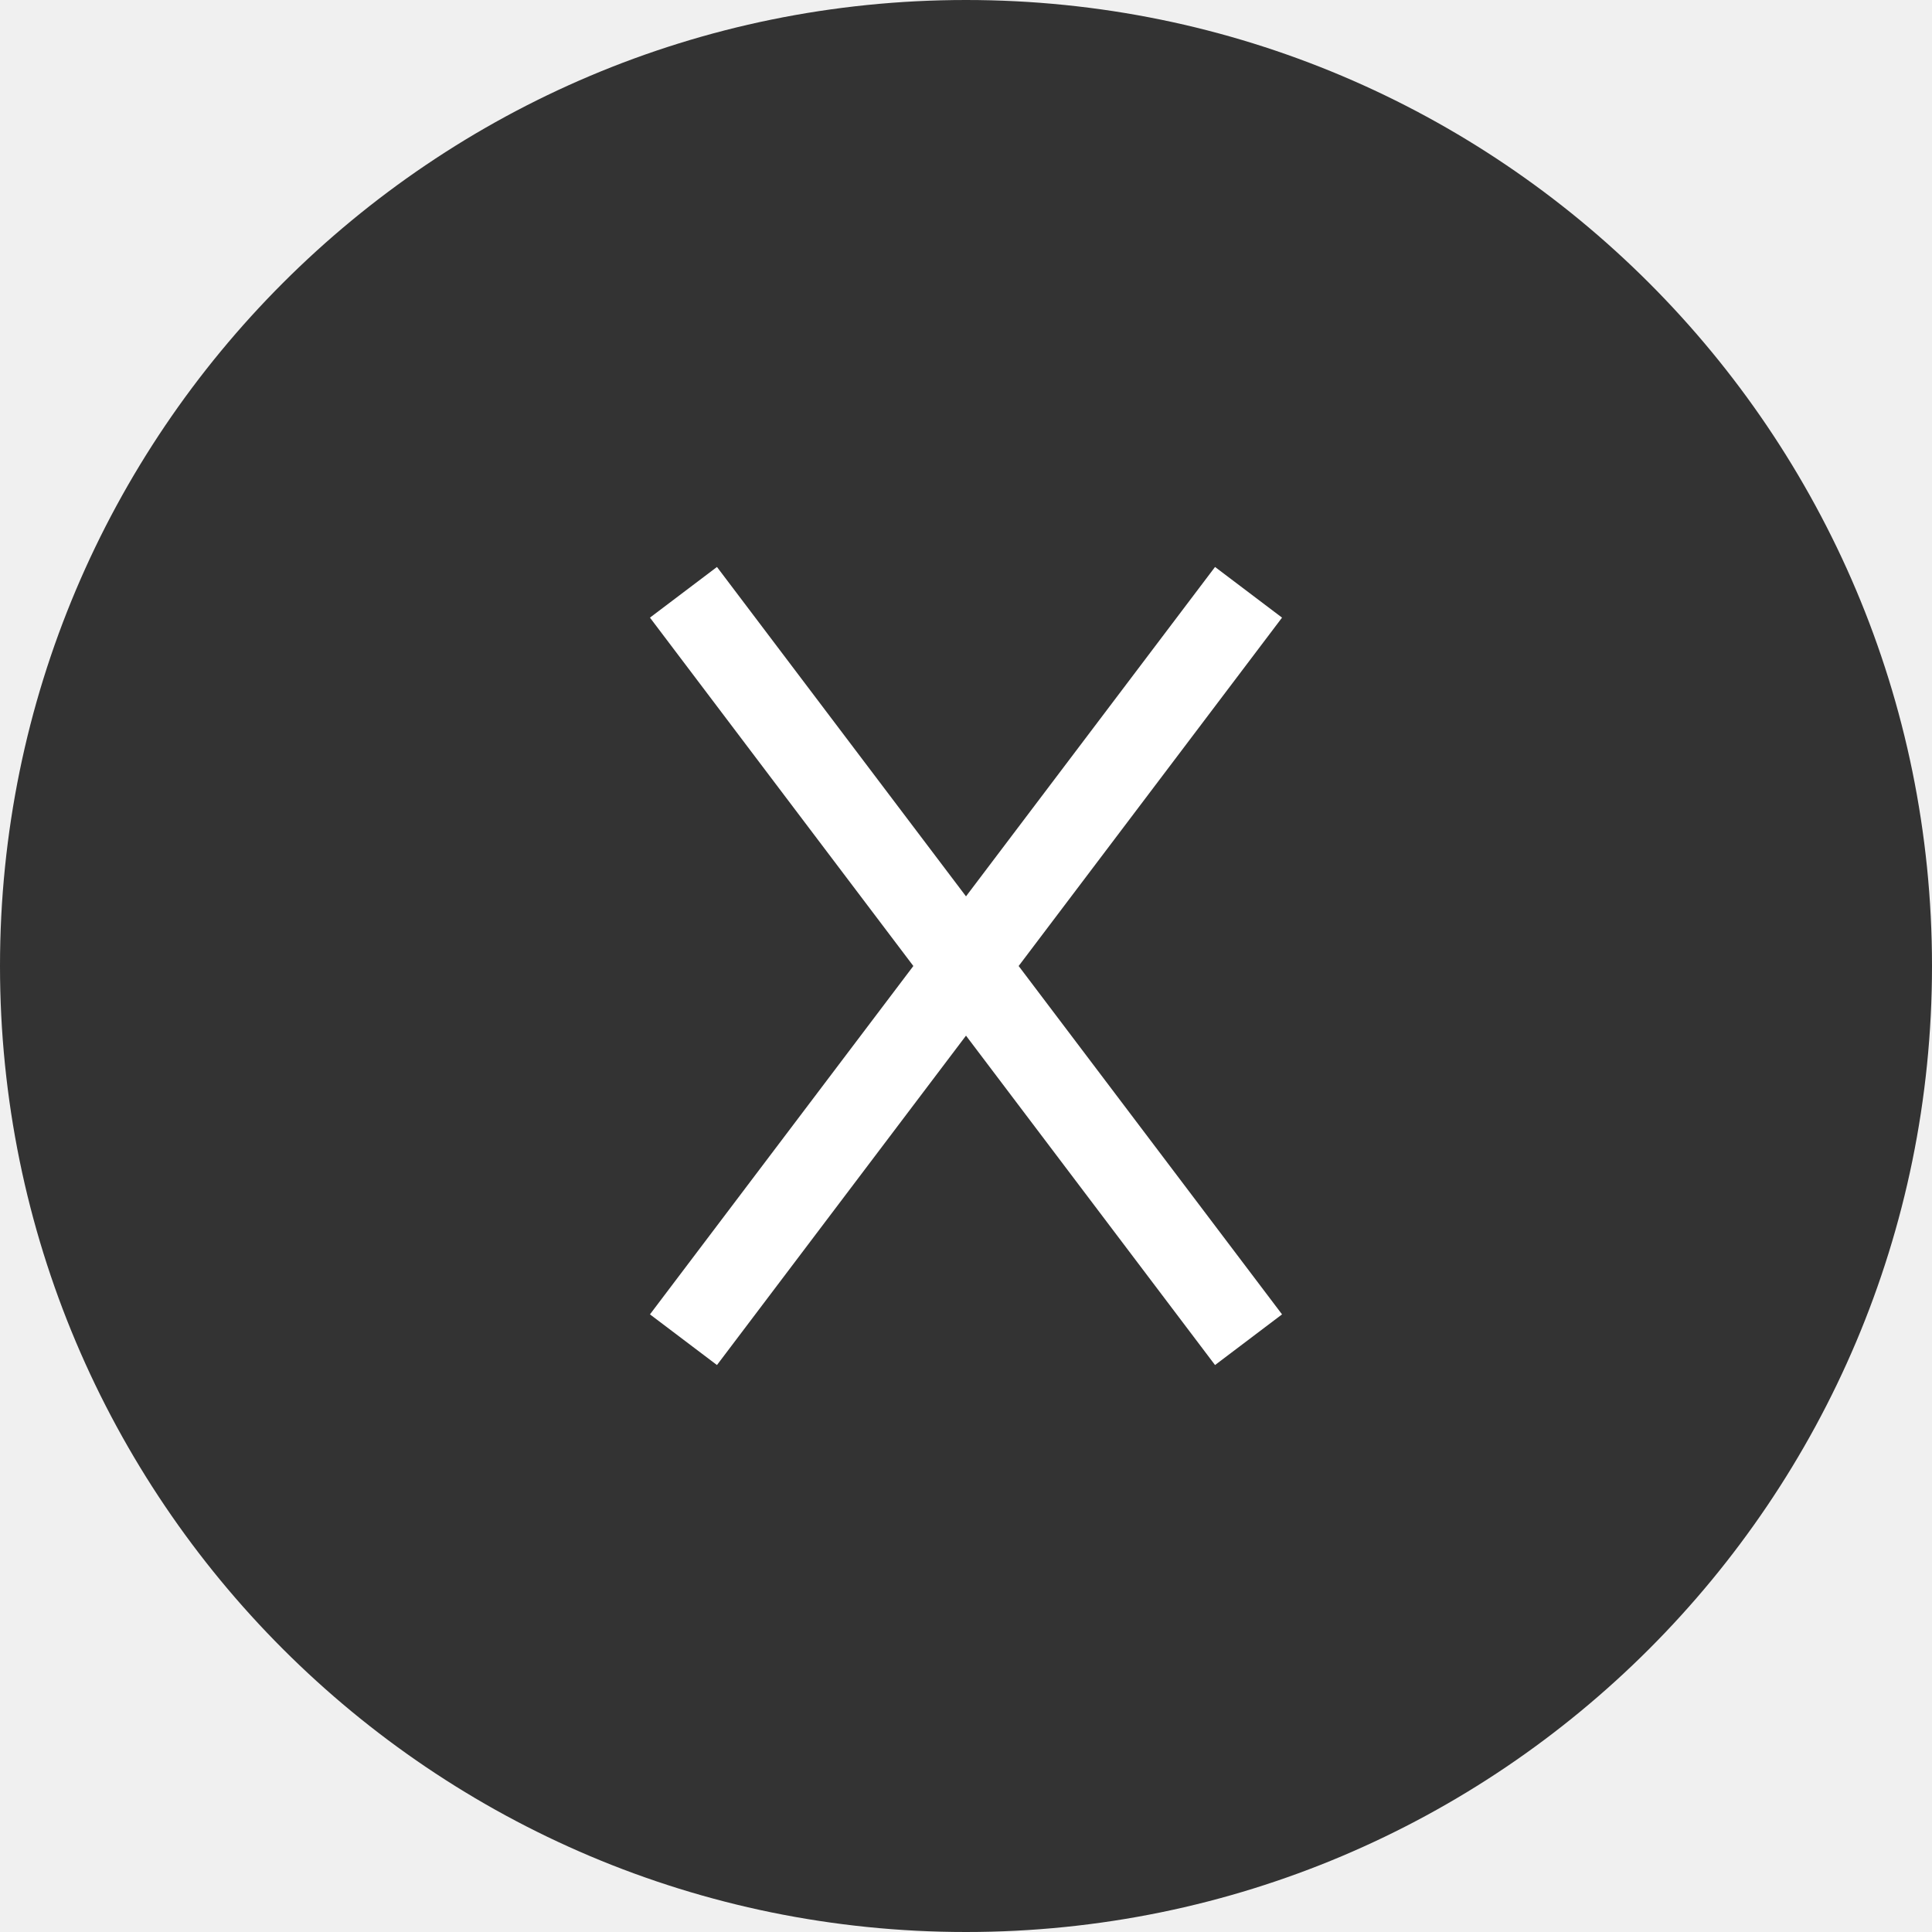
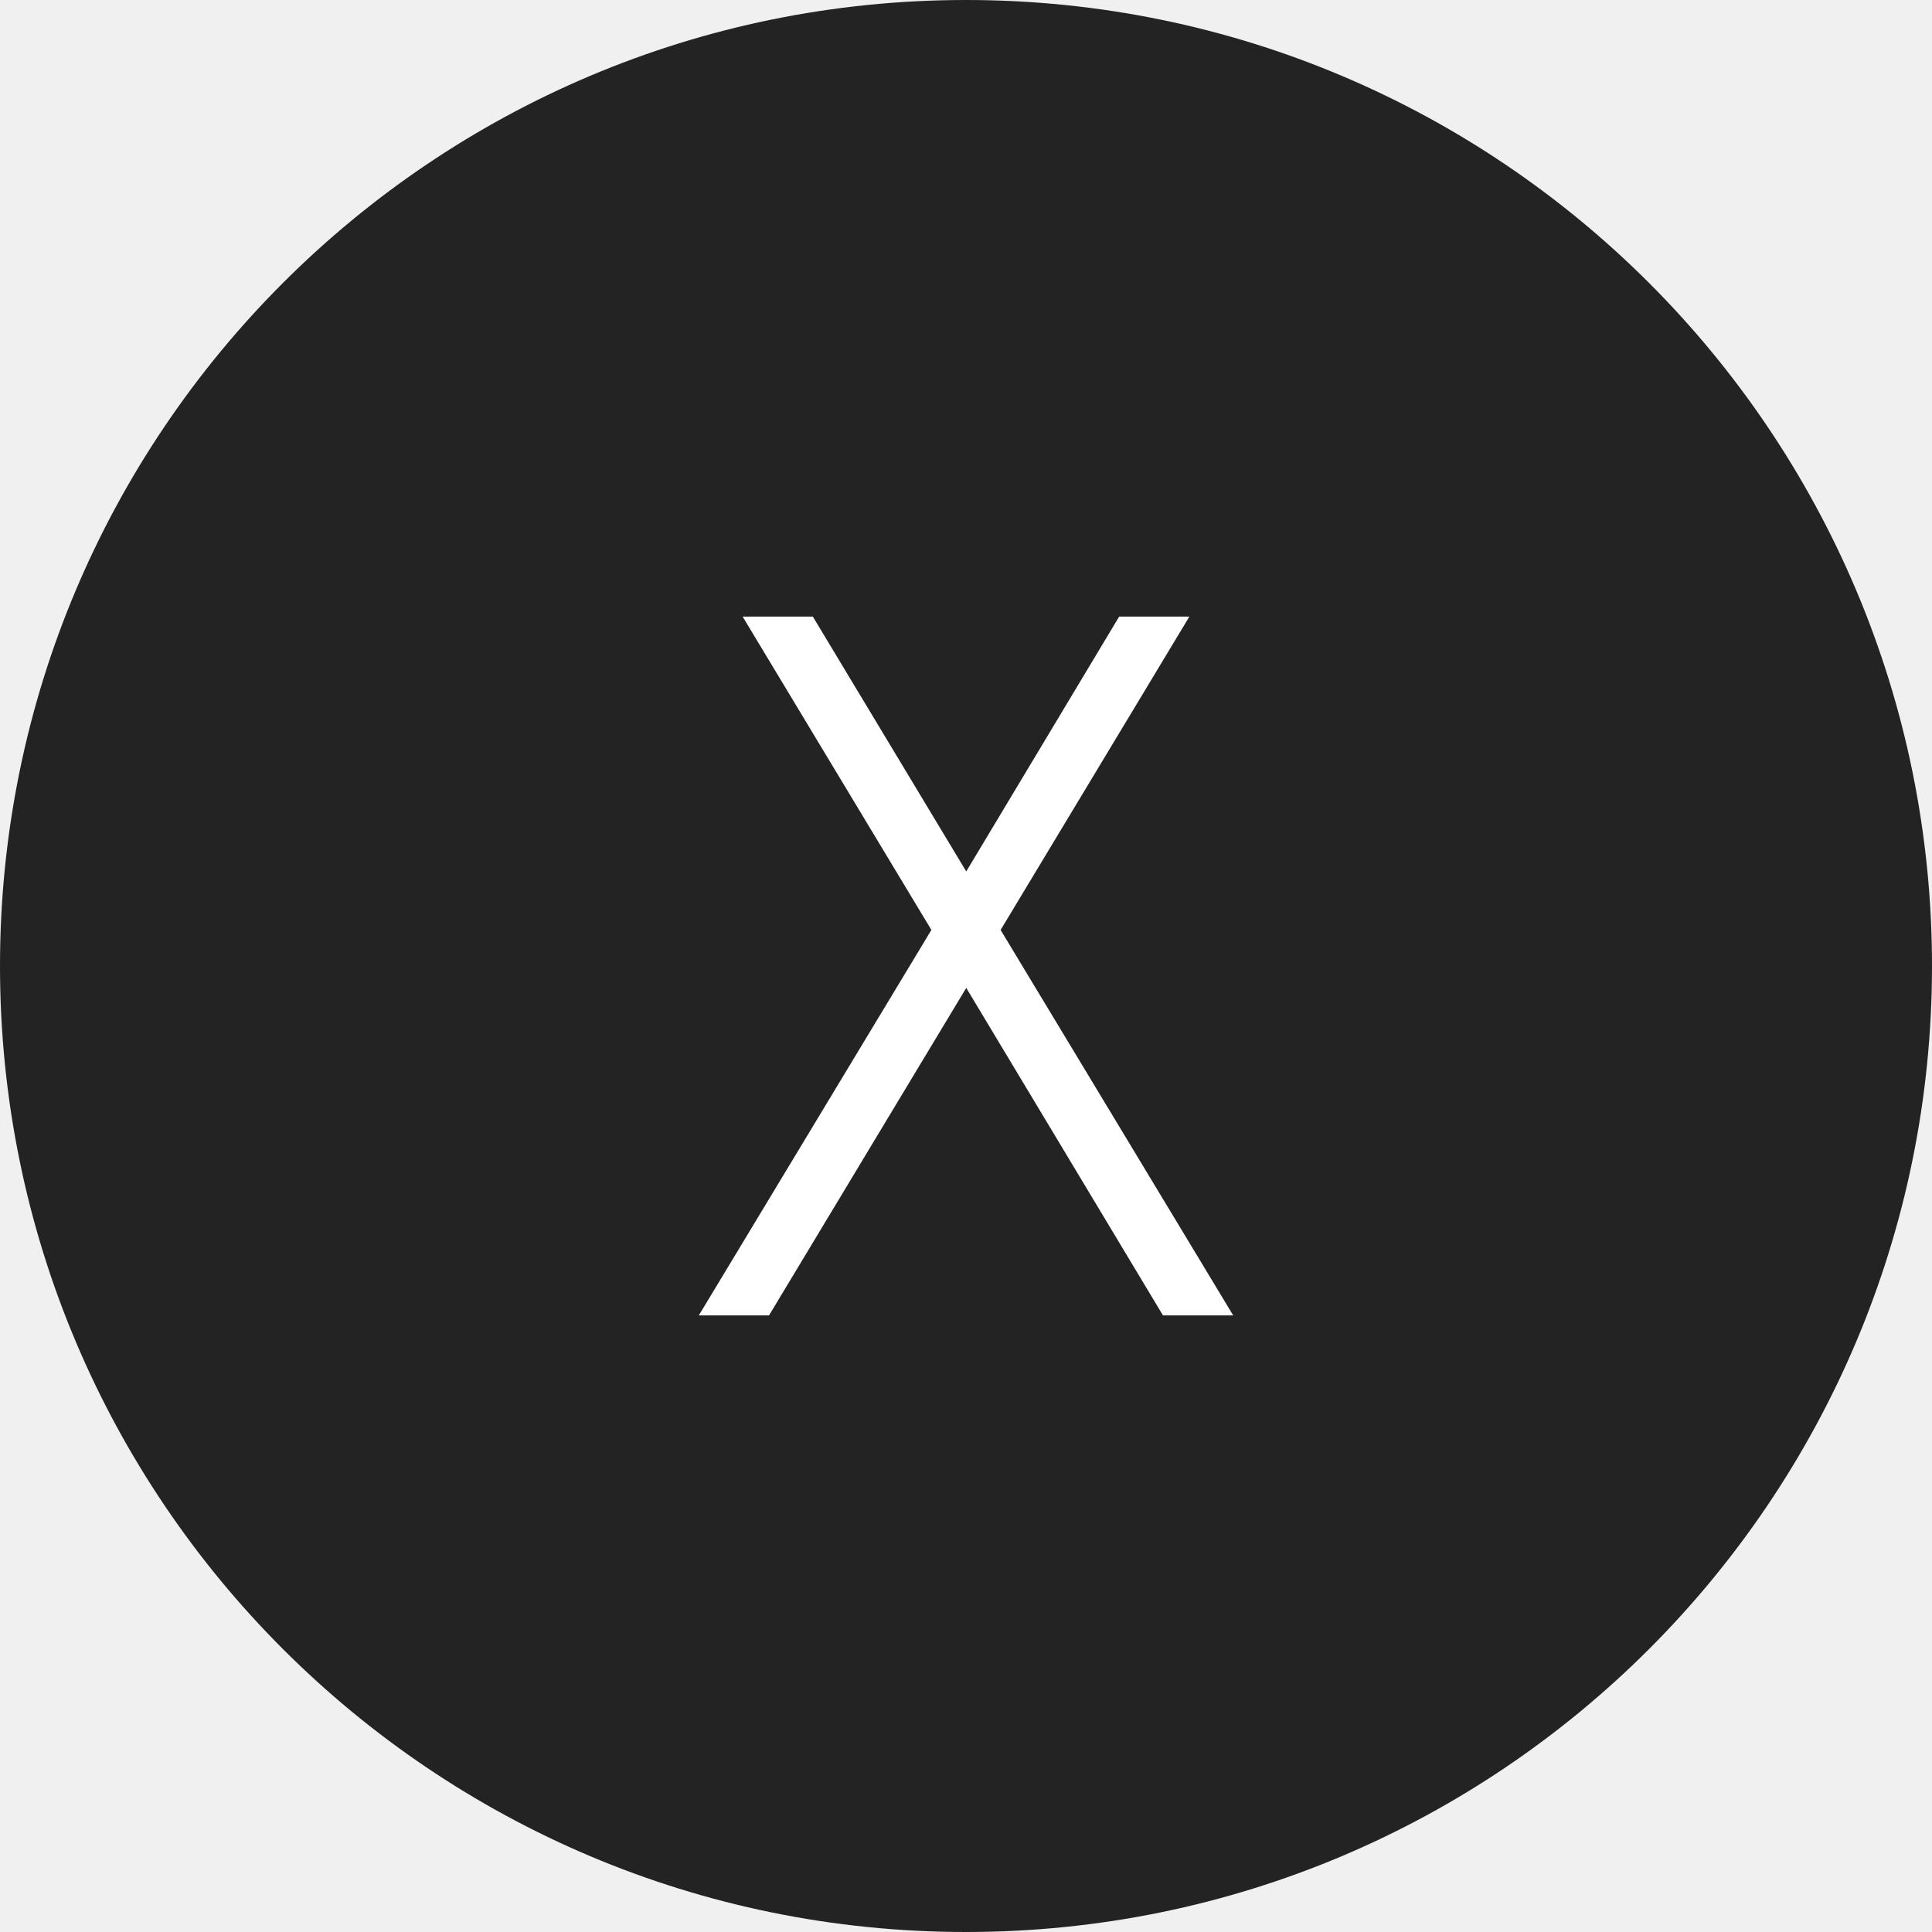
- <svg xmlns="http://www.w3.org/2000/svg" width="23px" height="23px" viewBox="0 0 23 23" version="1.1">
+ <svg xmlns="http://www.w3.org/2000/svg" width="47px" height="47px" viewBox="0 0 47 47" version="1.1">
  <g id="Phone-Screen" stroke="none" stroke-width="1" fill="none" fill-rule="evenodd">
-     <g id="View-User-Profile" transform="translate(-320, -36)" fill-rule="nonzero">
-       <g id="Close" transform="translate(320, 36)">
-         <circle id="Oval-7" fill="#333333" cx="11.5" cy="11.5" r="11.5" />
-         <g id="X" transform="translate(8, 7)" stroke="#FFFFFF" stroke-linecap="square">
-           <path d="M0.438,0.45 L6.562,8.55" id="Line-3" />
-           <path d="M0.438,0.45 L6.562,8.55" id="Line-3" transform="translate(3.5, 4.5) scale(1, -1) translate(-3.5, -4.5) " />
-         </g>
+     <g id="View-User-Profile" transform="translate(-295, -28)">
+       <g id="Close-Button" transform="translate(295, 28)">
+         <circle id="Oval-3" fill="#232323" fill-rule="nonzero" cx="23.5" cy="23.5" r="23.5" />
+         <polygon id="X" fill="#FFFFFF" points="17 32 22.658 22.623 18.066 15 19.774 15 23.506 21.2 27.226 15 28.934 15 24.342 22.623 30 32 28.292 32 23.506 24.033 18.708 32" />
      </g>
    </g>
  </g>
</svg>
